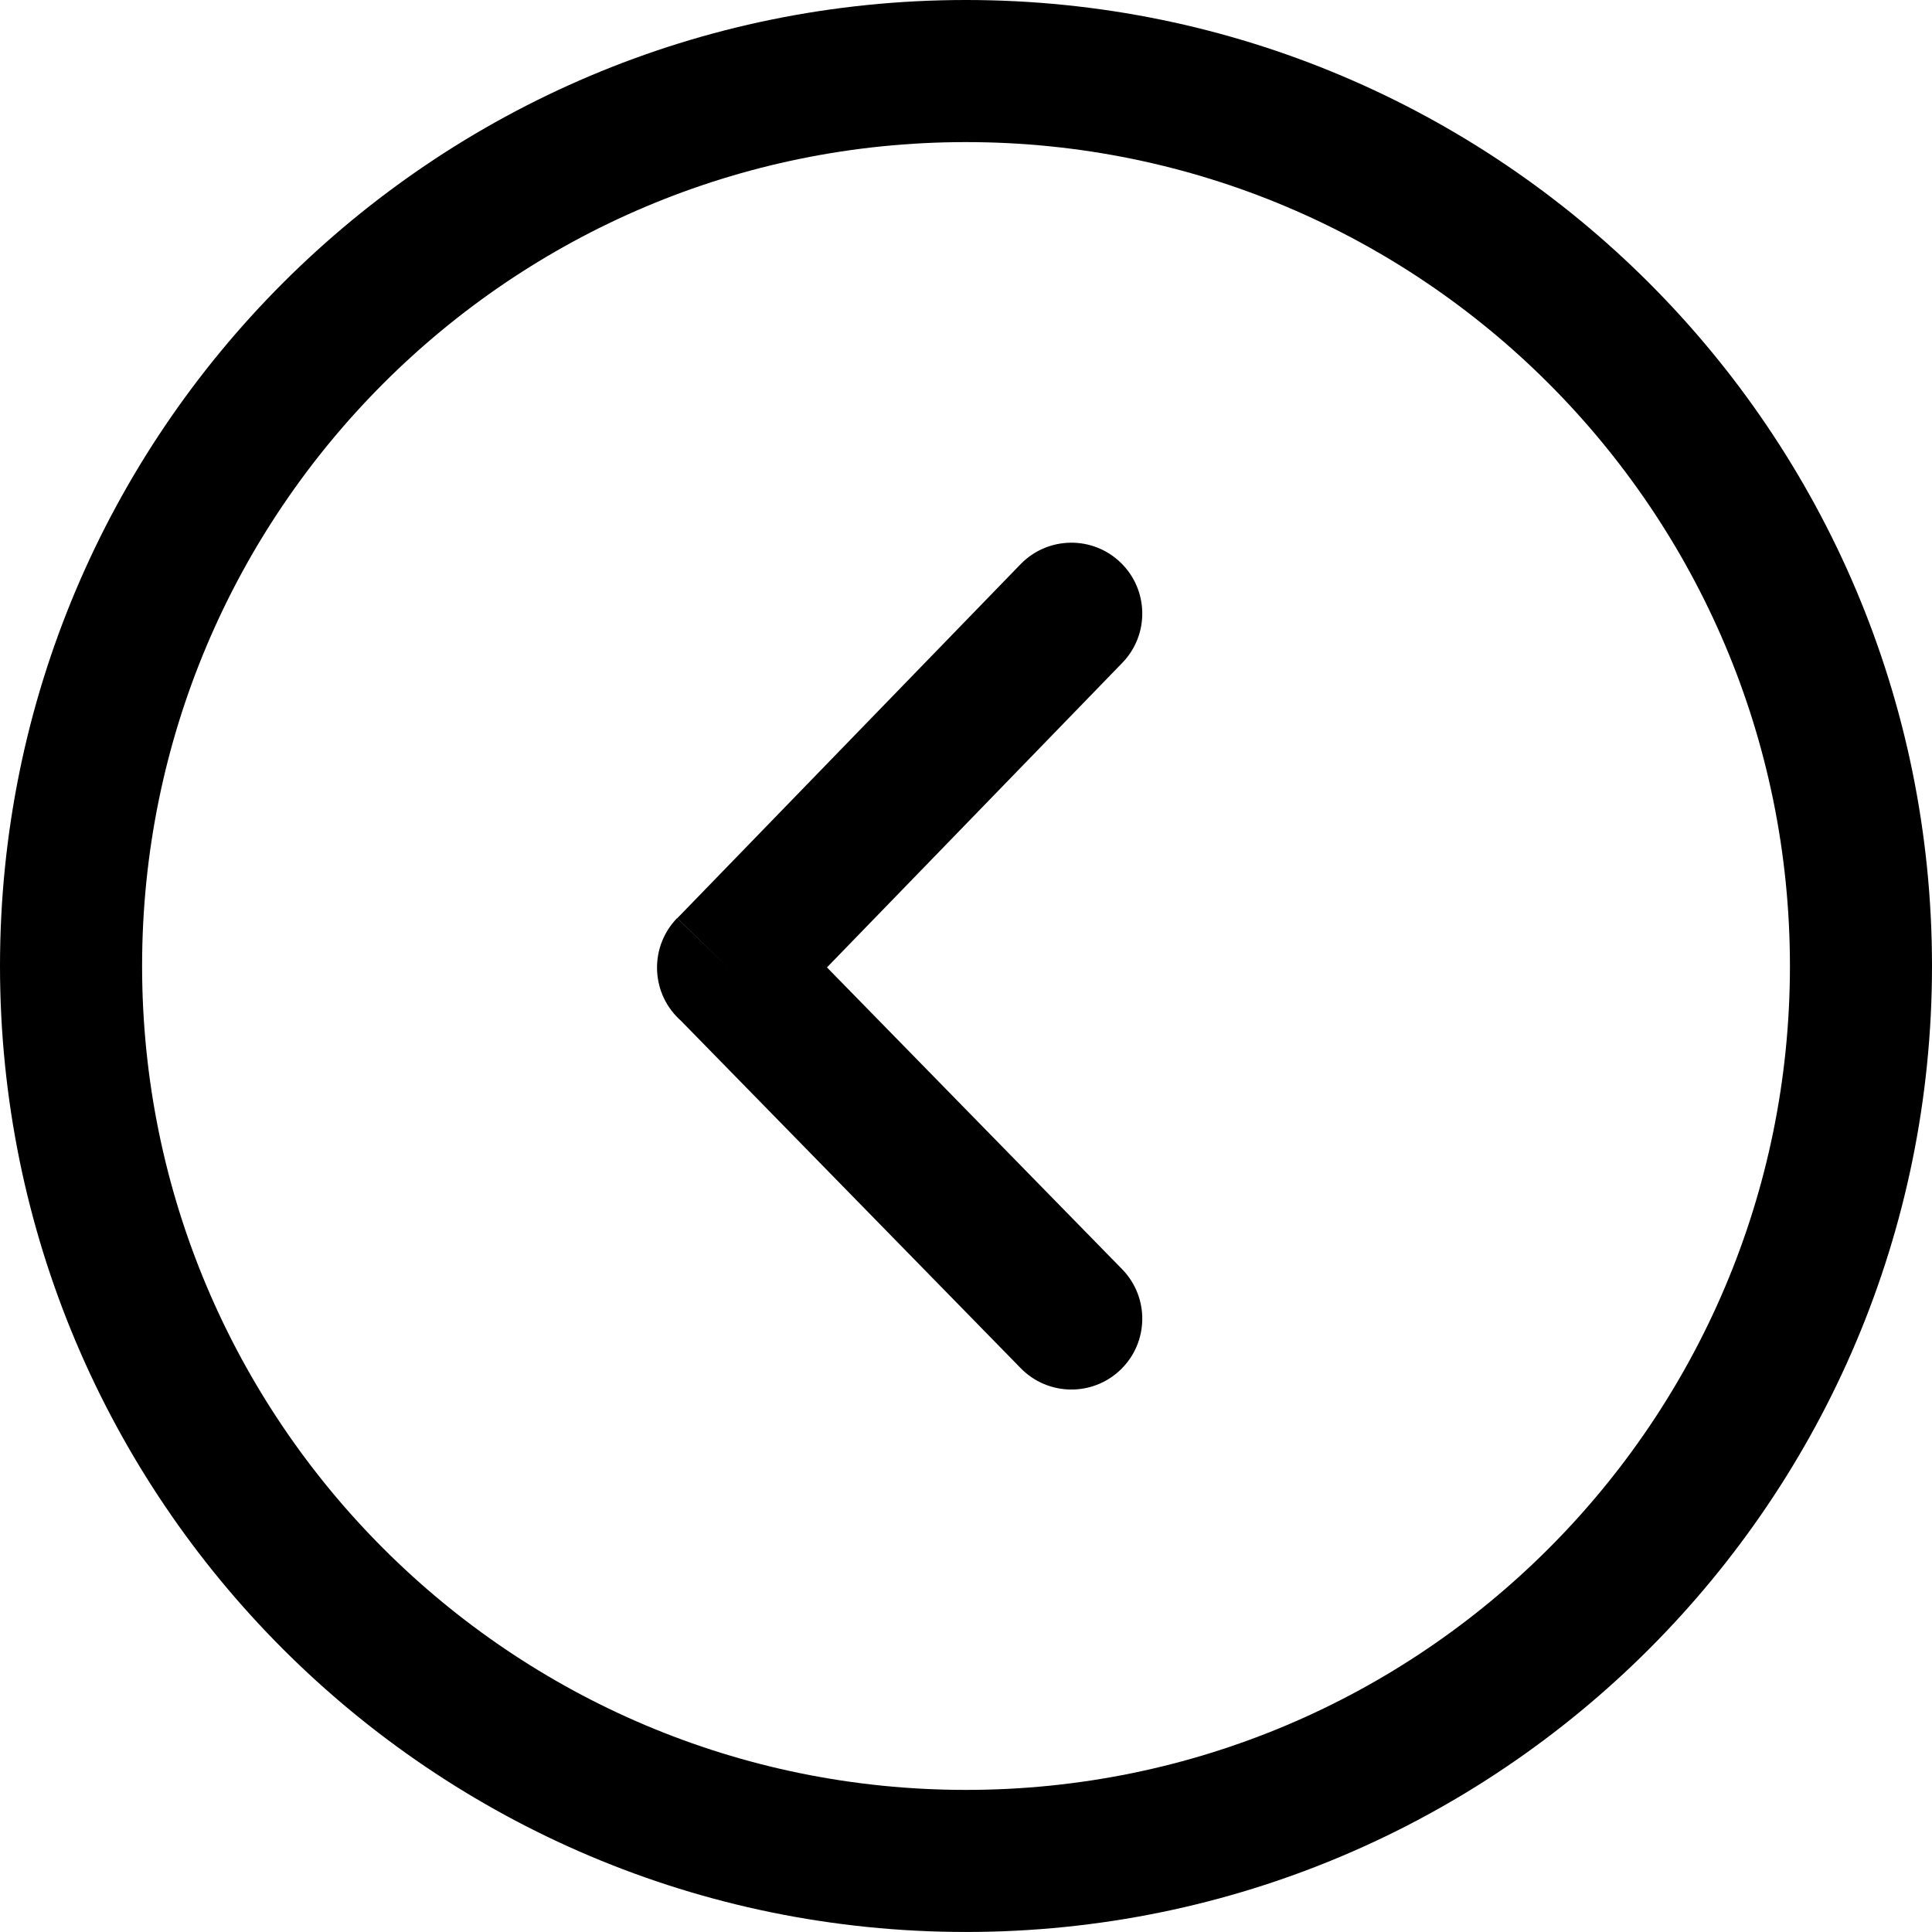
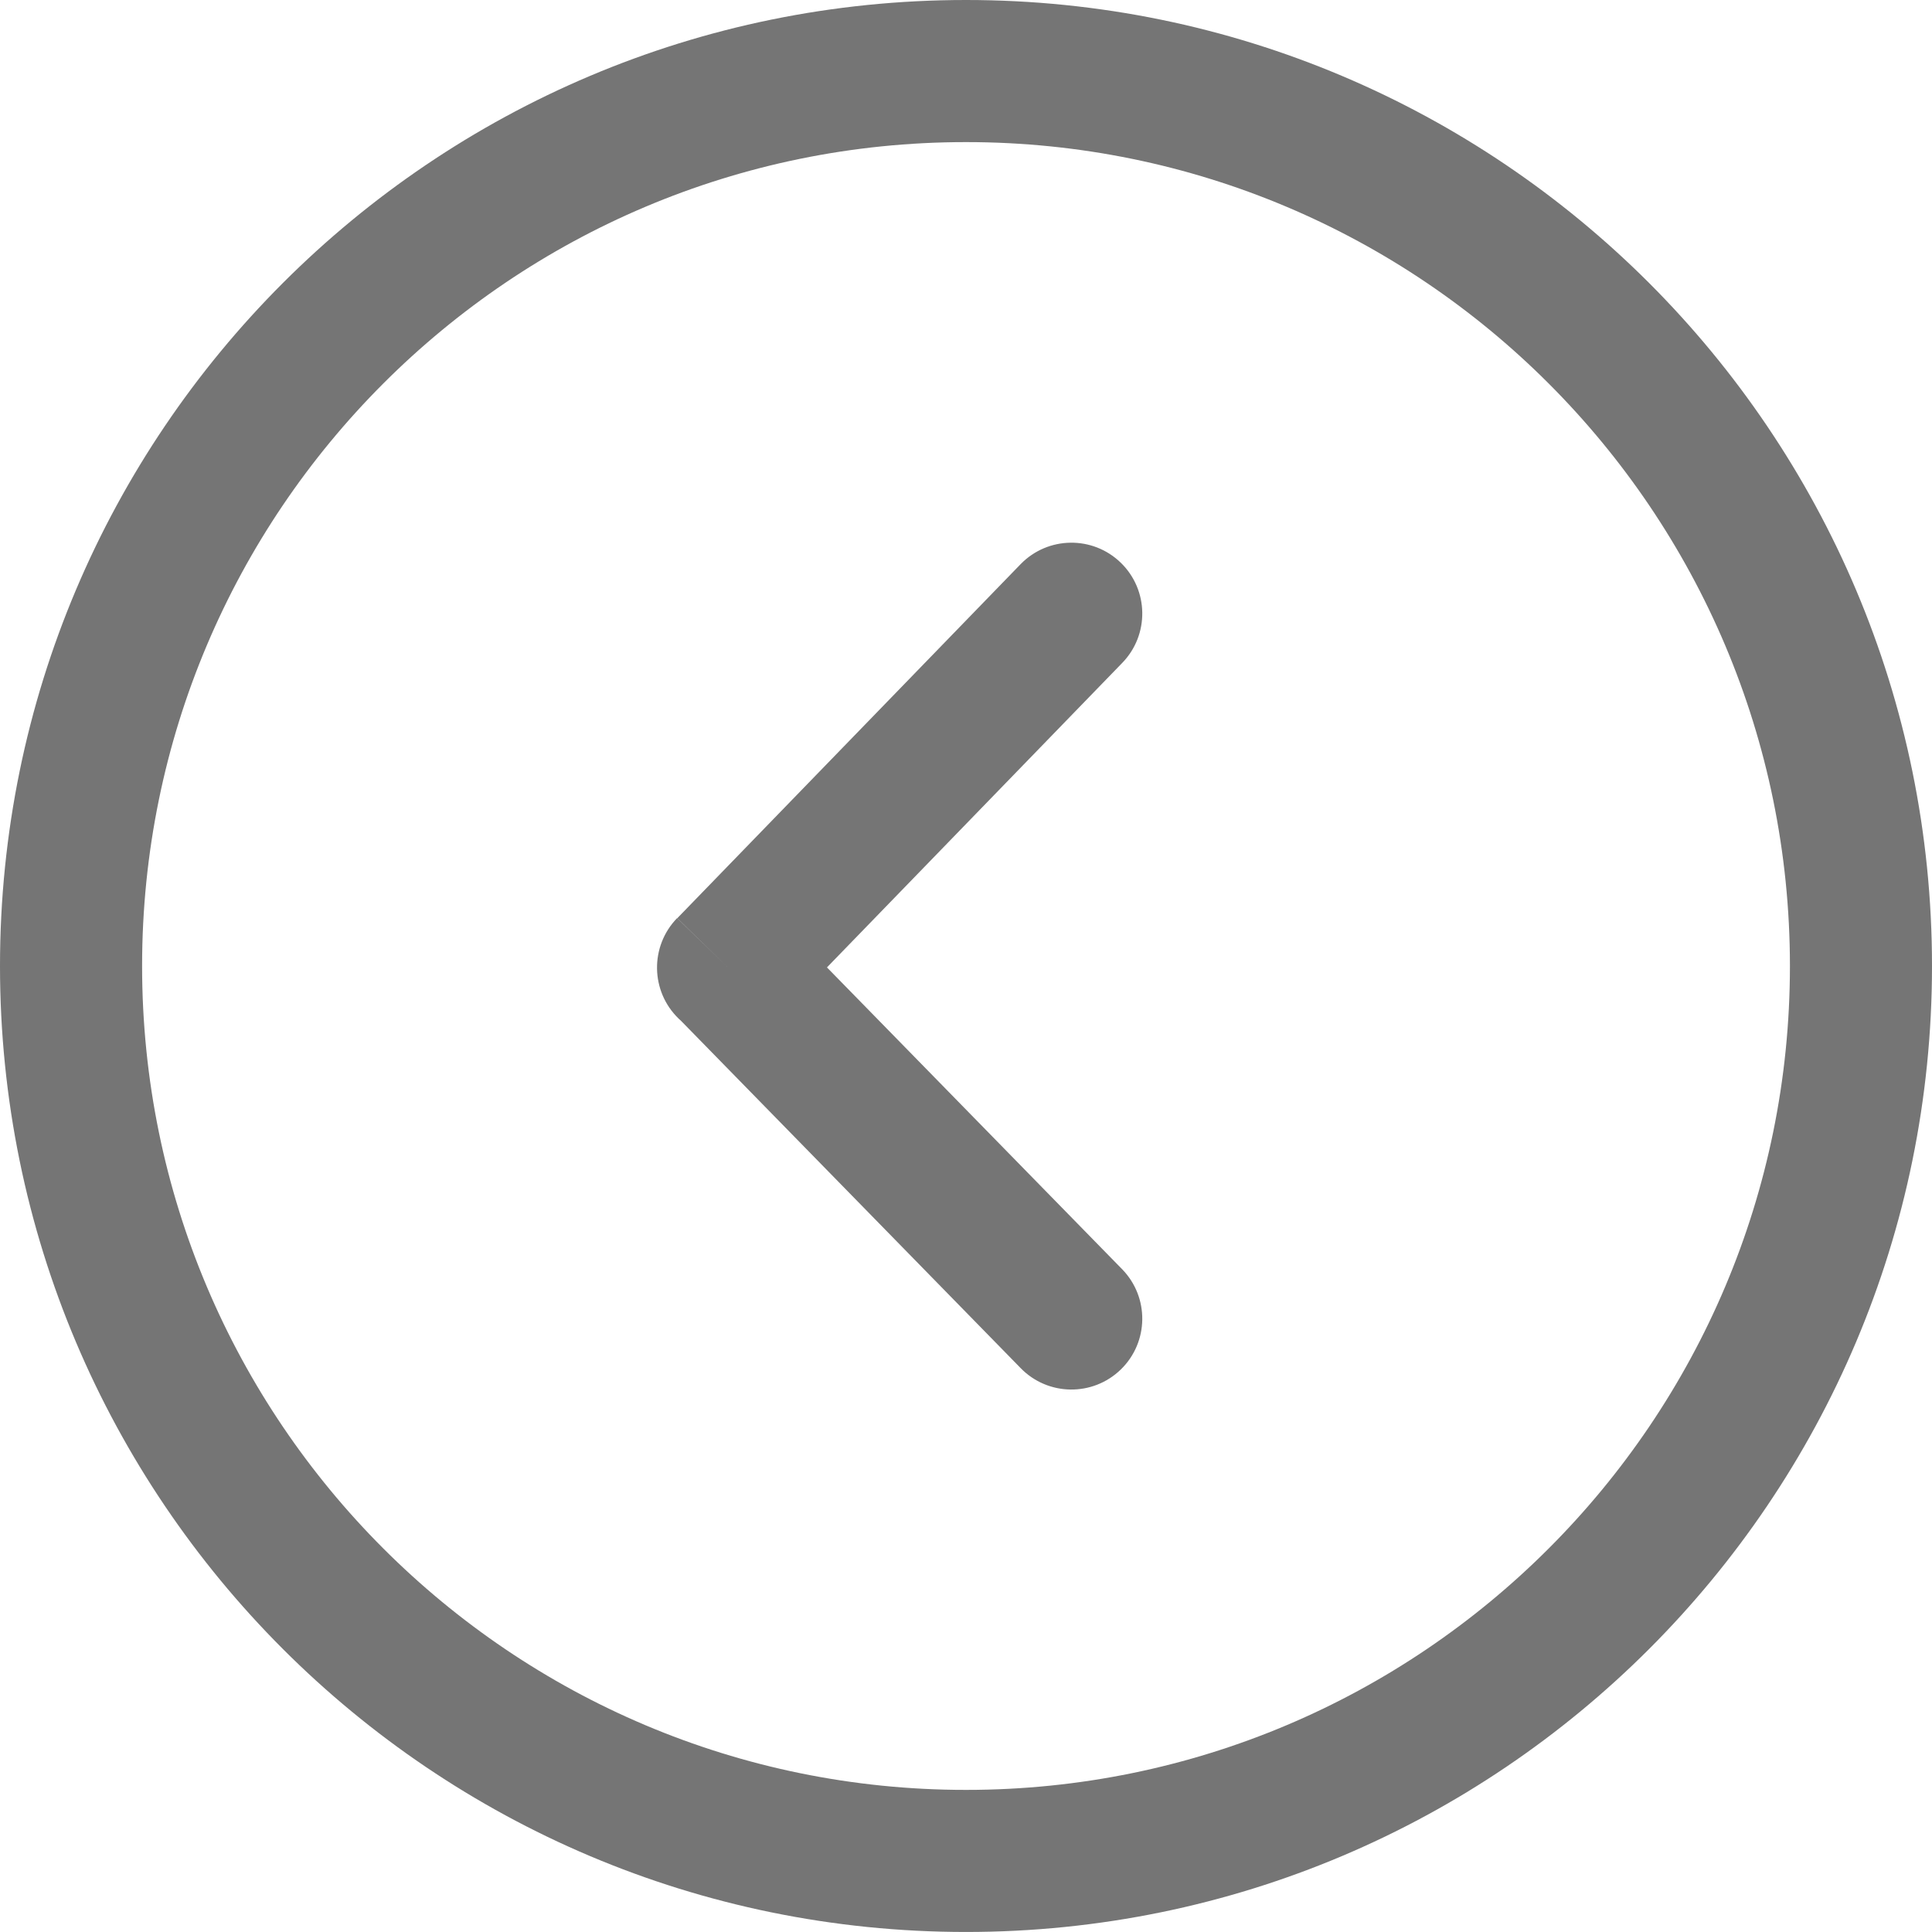
- <svg xmlns="http://www.w3.org/2000/svg" version="1.1" id="Layer_1" x="0px" y="0px" width="122.883px" height="122.882px" viewBox="0 0 122.883 122.882" enable-background="new 0 0 122.883 122.882" xml:space="preserve">
+ <svg xmlns="http://www.w3.org/2000/svg" version="1.1" id="Layer_1" fill="#757575" x="0px" y="0px" width="122.883px" height="122.882px" viewBox="0 0 122.883 122.882" enable-background="new 0 0 122.883 122.882" xml:space="preserve">
  <g>
    <path d="M61.441,0c16.967,0,32.327,6.877,43.446,17.996c11.119,11.119,17.996,26.479,17.996,43.445 c0,16.966-6.877,32.326-17.996,43.445c-11.119,11.118-26.479,17.995-43.446,17.995c-16.966,0-32.326-6.877-43.445-17.995 C6.877,93.768,0,78.407,0,61.441c0-16.967,6.877-32.327,17.996-43.445C29.115,6.877,44.475,0,61.441,0L61.441,0z M71.377,42.166 c1.736-1.784,1.695-4.637-0.088-6.372s-4.637-1.696-6.373,0.088L43.078,58.402l3.23,3.142l-3.244-3.146 c-1.737,1.792-1.693,4.652,0.099,6.39c0.052,0.05,0.104,0.099,0.158,0.146l21.595,22.082c1.736,1.784,4.59,1.823,6.373,0.088 c1.783-1.734,1.824-4.588,0.088-6.372L52.598,61.531L71.377,42.166L71.377,42.166z M98.496,24.386 C89.014,14.903,75.912,9.038,61.441,9.038s-27.572,5.865-37.055,15.348C14.903,33.869,9.038,46.97,9.038,61.441 c0,14.471,5.865,27.572,15.349,37.055c9.482,9.483,22.583,15.349,37.055,15.349s27.573-5.865,37.055-15.349 c9.484-9.482,15.35-22.584,15.35-37.055C113.846,46.97,107.98,33.869,98.496,24.386L98.496,24.386z" />
  </g>
</svg>
